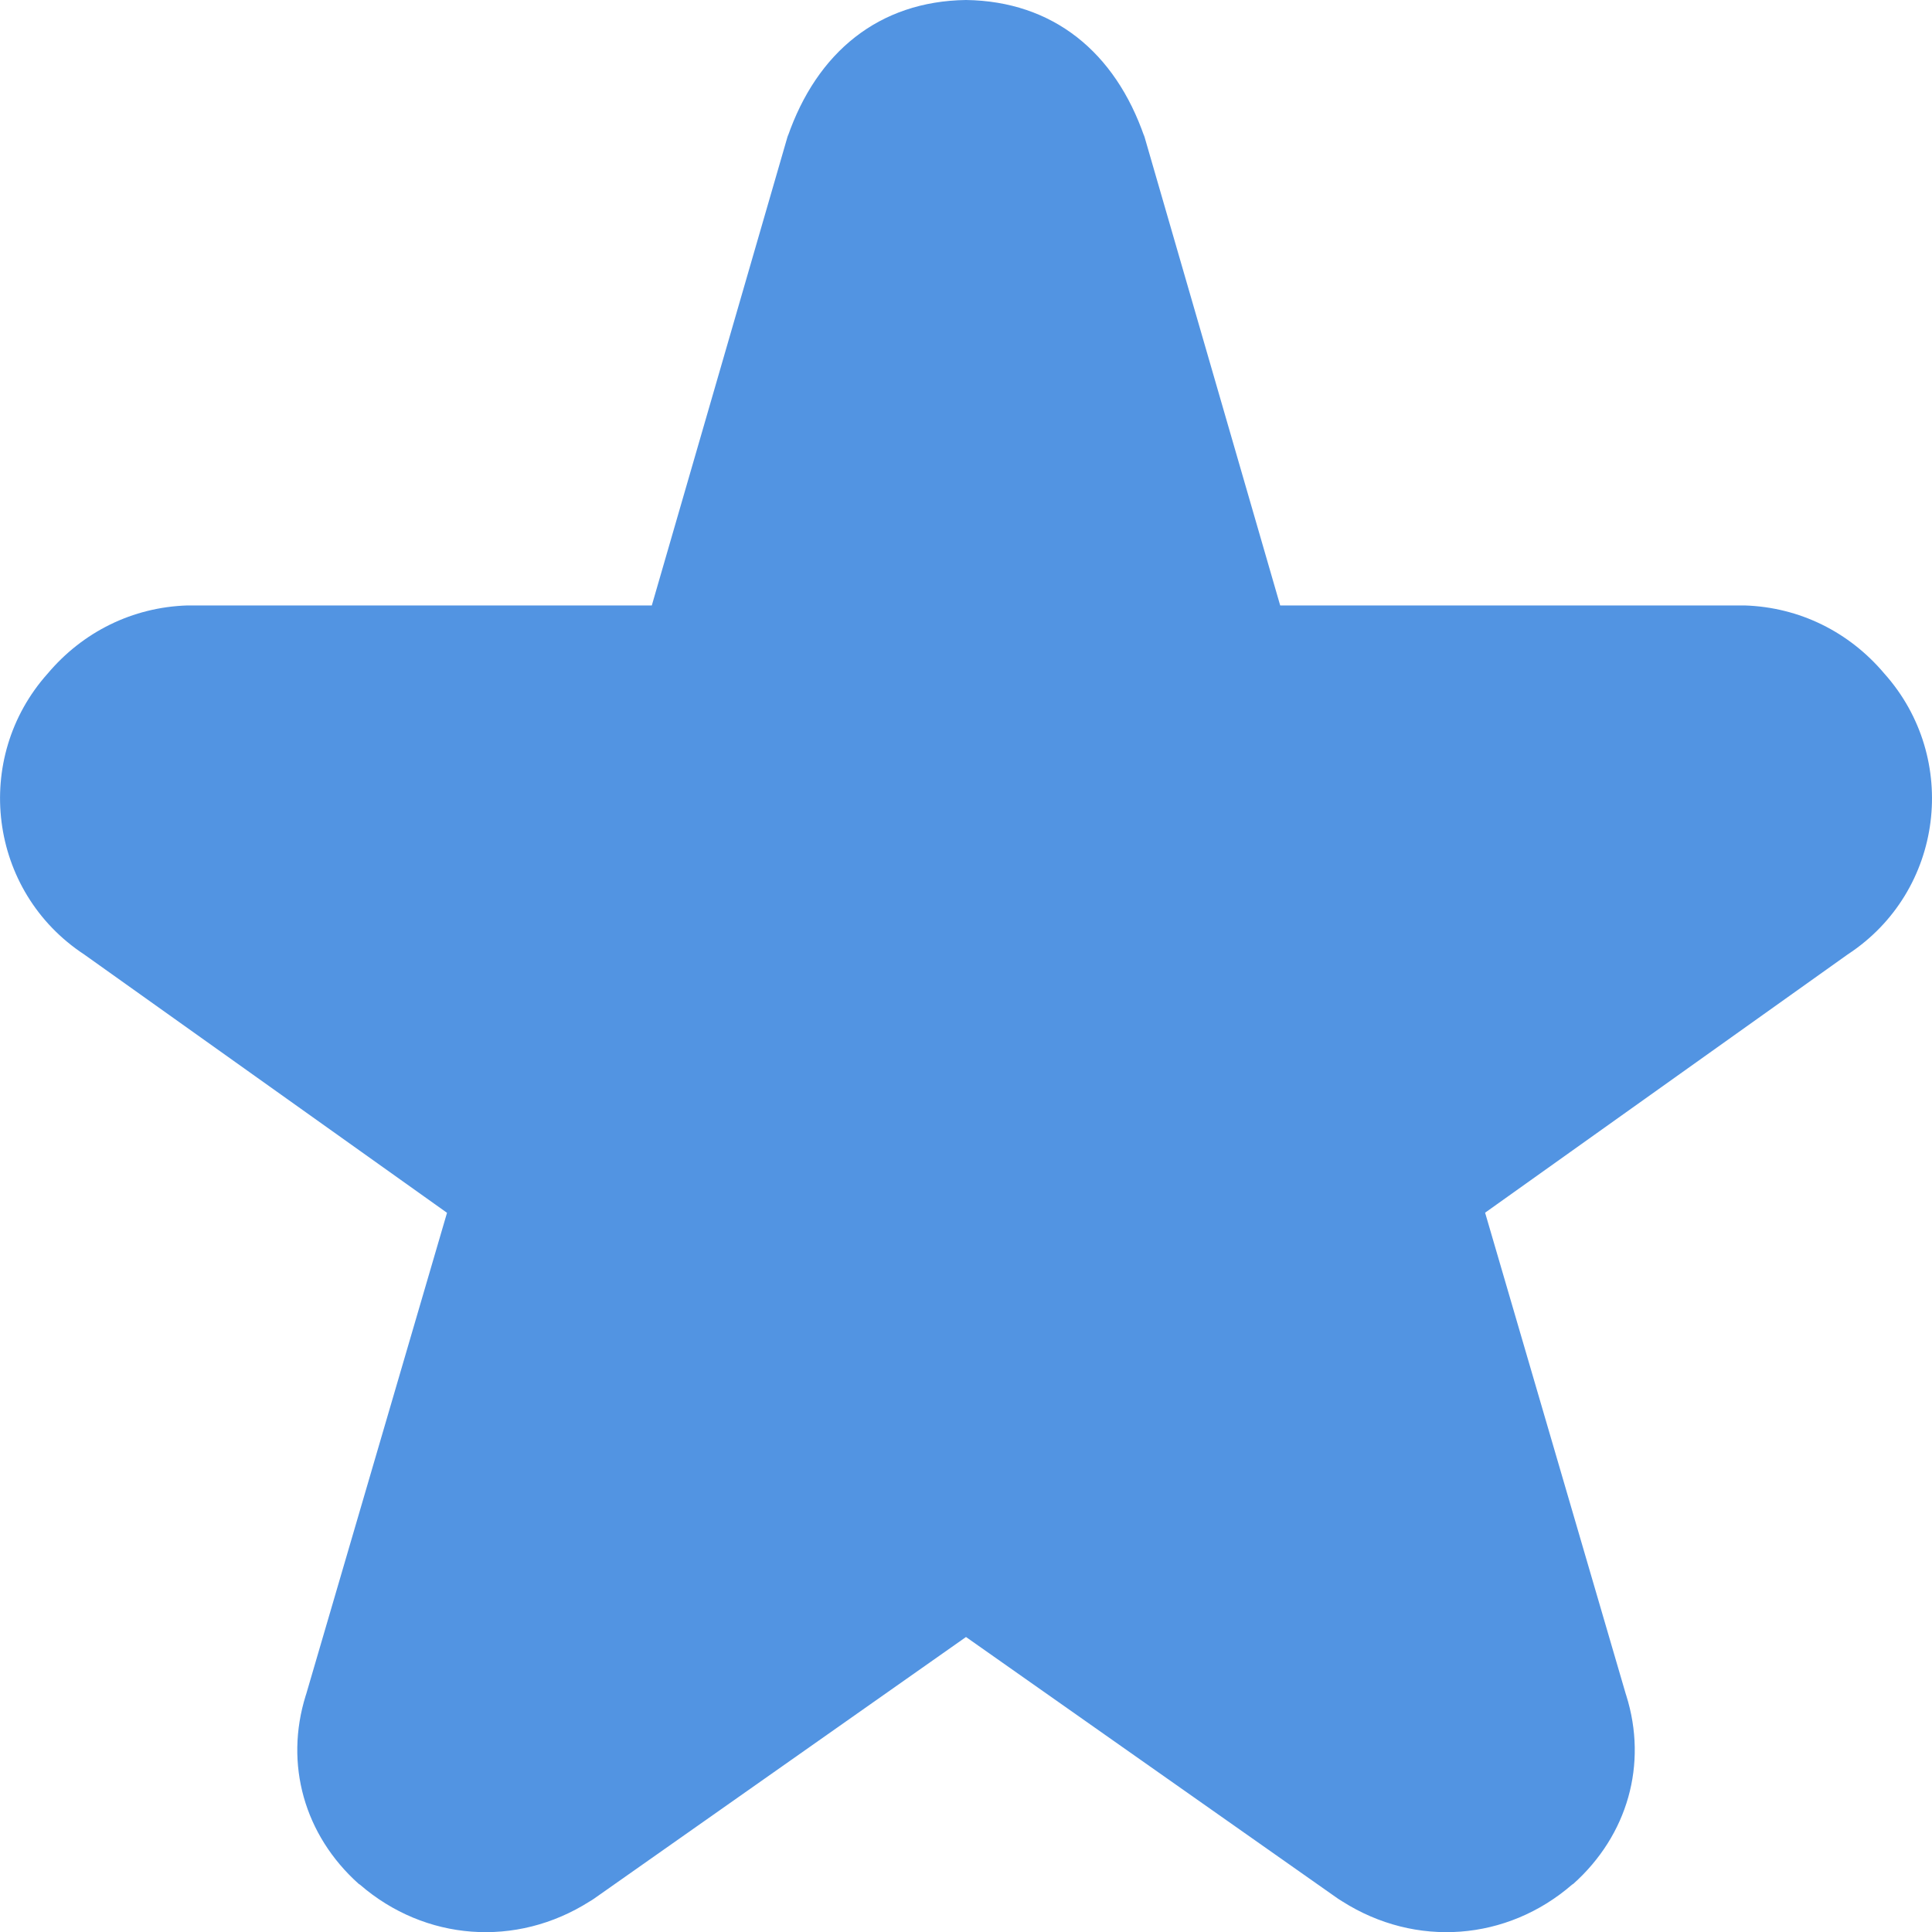
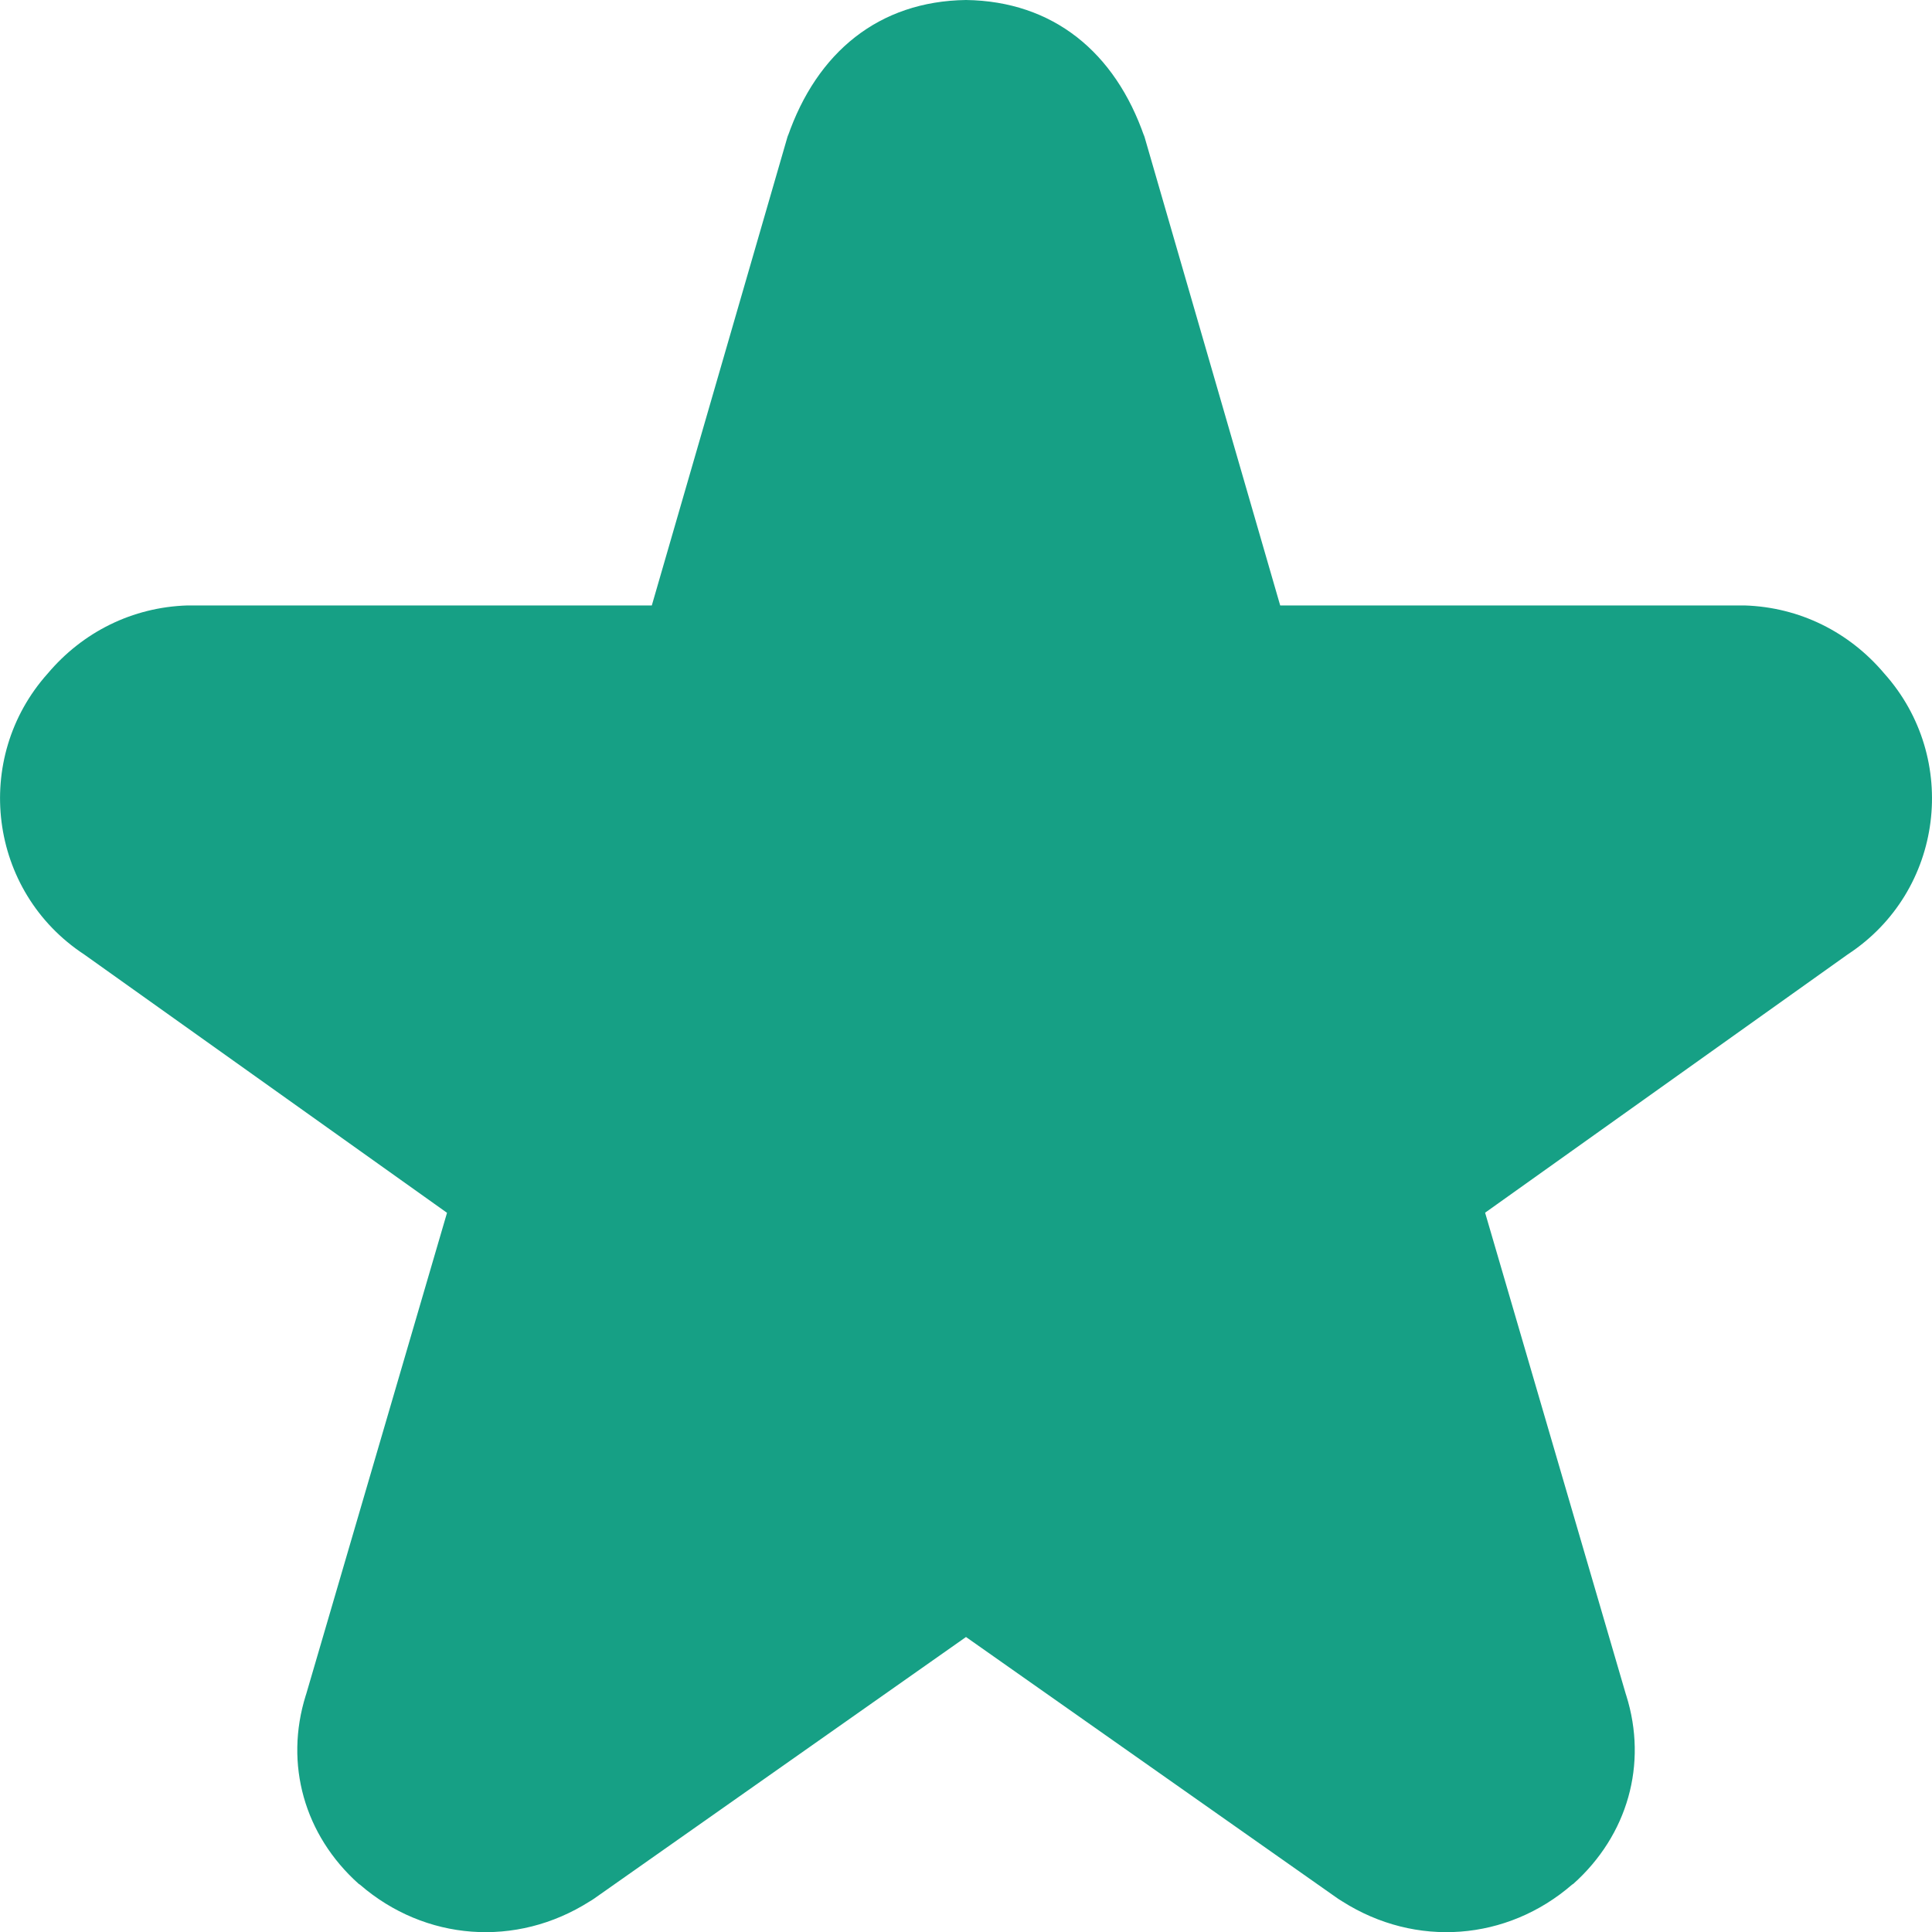
<svg xmlns="http://www.w3.org/2000/svg" width="16" height="16" version="1.1">
  <defs>
    <style id="current-color-scheme" type="text/css">
-    .ColorScheme-Text { color:#d3dae3; } .ColorScheme-Highlight { color:#5294e2; }
+    .ColorScheme-Text { color:#d3dae3; } .ColorScheme-Highlight { color:#16a085; }
  </style>
  </defs>
  <path style="fill:currentColor" class="ColorScheme-Highlight" d="M 8,-1.0572069e-6 C 7.279,0.01 6.765,0.432 6.523,1.132 l 0.008,-0.031 -1.133,3.913 -3.82,0 c -0.008,-1.301e-4 -0.017,-1.301e-4 -0.025,0 -0.456,0.014 -0.868,0.22 -1.158,0.564 -0.627,0.701 -0.493,1.804 0.303,2.327 l 3.004,2.139 -1.166,3.985 c -0.001,0.004 -0.003,0.008 -0.004,0.012 -0.178,0.57 -0.011,1.157 0.437,1.559 0.003,0.003 0.008,0.005 0.012,0.008 0.538,0.466 1.294,0.525 1.902,0.139 0.012,-0.007 0.024,-0.014 0.035,-0.022 l 3.082,-2.168 3.082,2.168 c 0.011,0.008 0.024,0.014 0.035,0.022 0.608,0.386 1.364,0.327 1.902,-0.139 0.003,-0.003 0.009,-0.005 0.012,-0.008 0.448,-0.402 0.616,-0.989 0.437,-1.559 -0.001,-0.004 -0.003,-0.008 -0.004,-0.012 L 12.299,10.043 15.302,7.904 C 16.099,7.382 16.232,6.279 15.605,5.578 15.315,5.234 14.903,5.028 14.447,5.014 c -0.008,-1.302e-4 -0.017,-1.302e-4 -0.025,0 l -3.82,0 -1.133,-3.913 0.008,0.031 C 9.235,0.432 8.721,0.01 8,-1.0572069e-6 Z" />
</svg>
